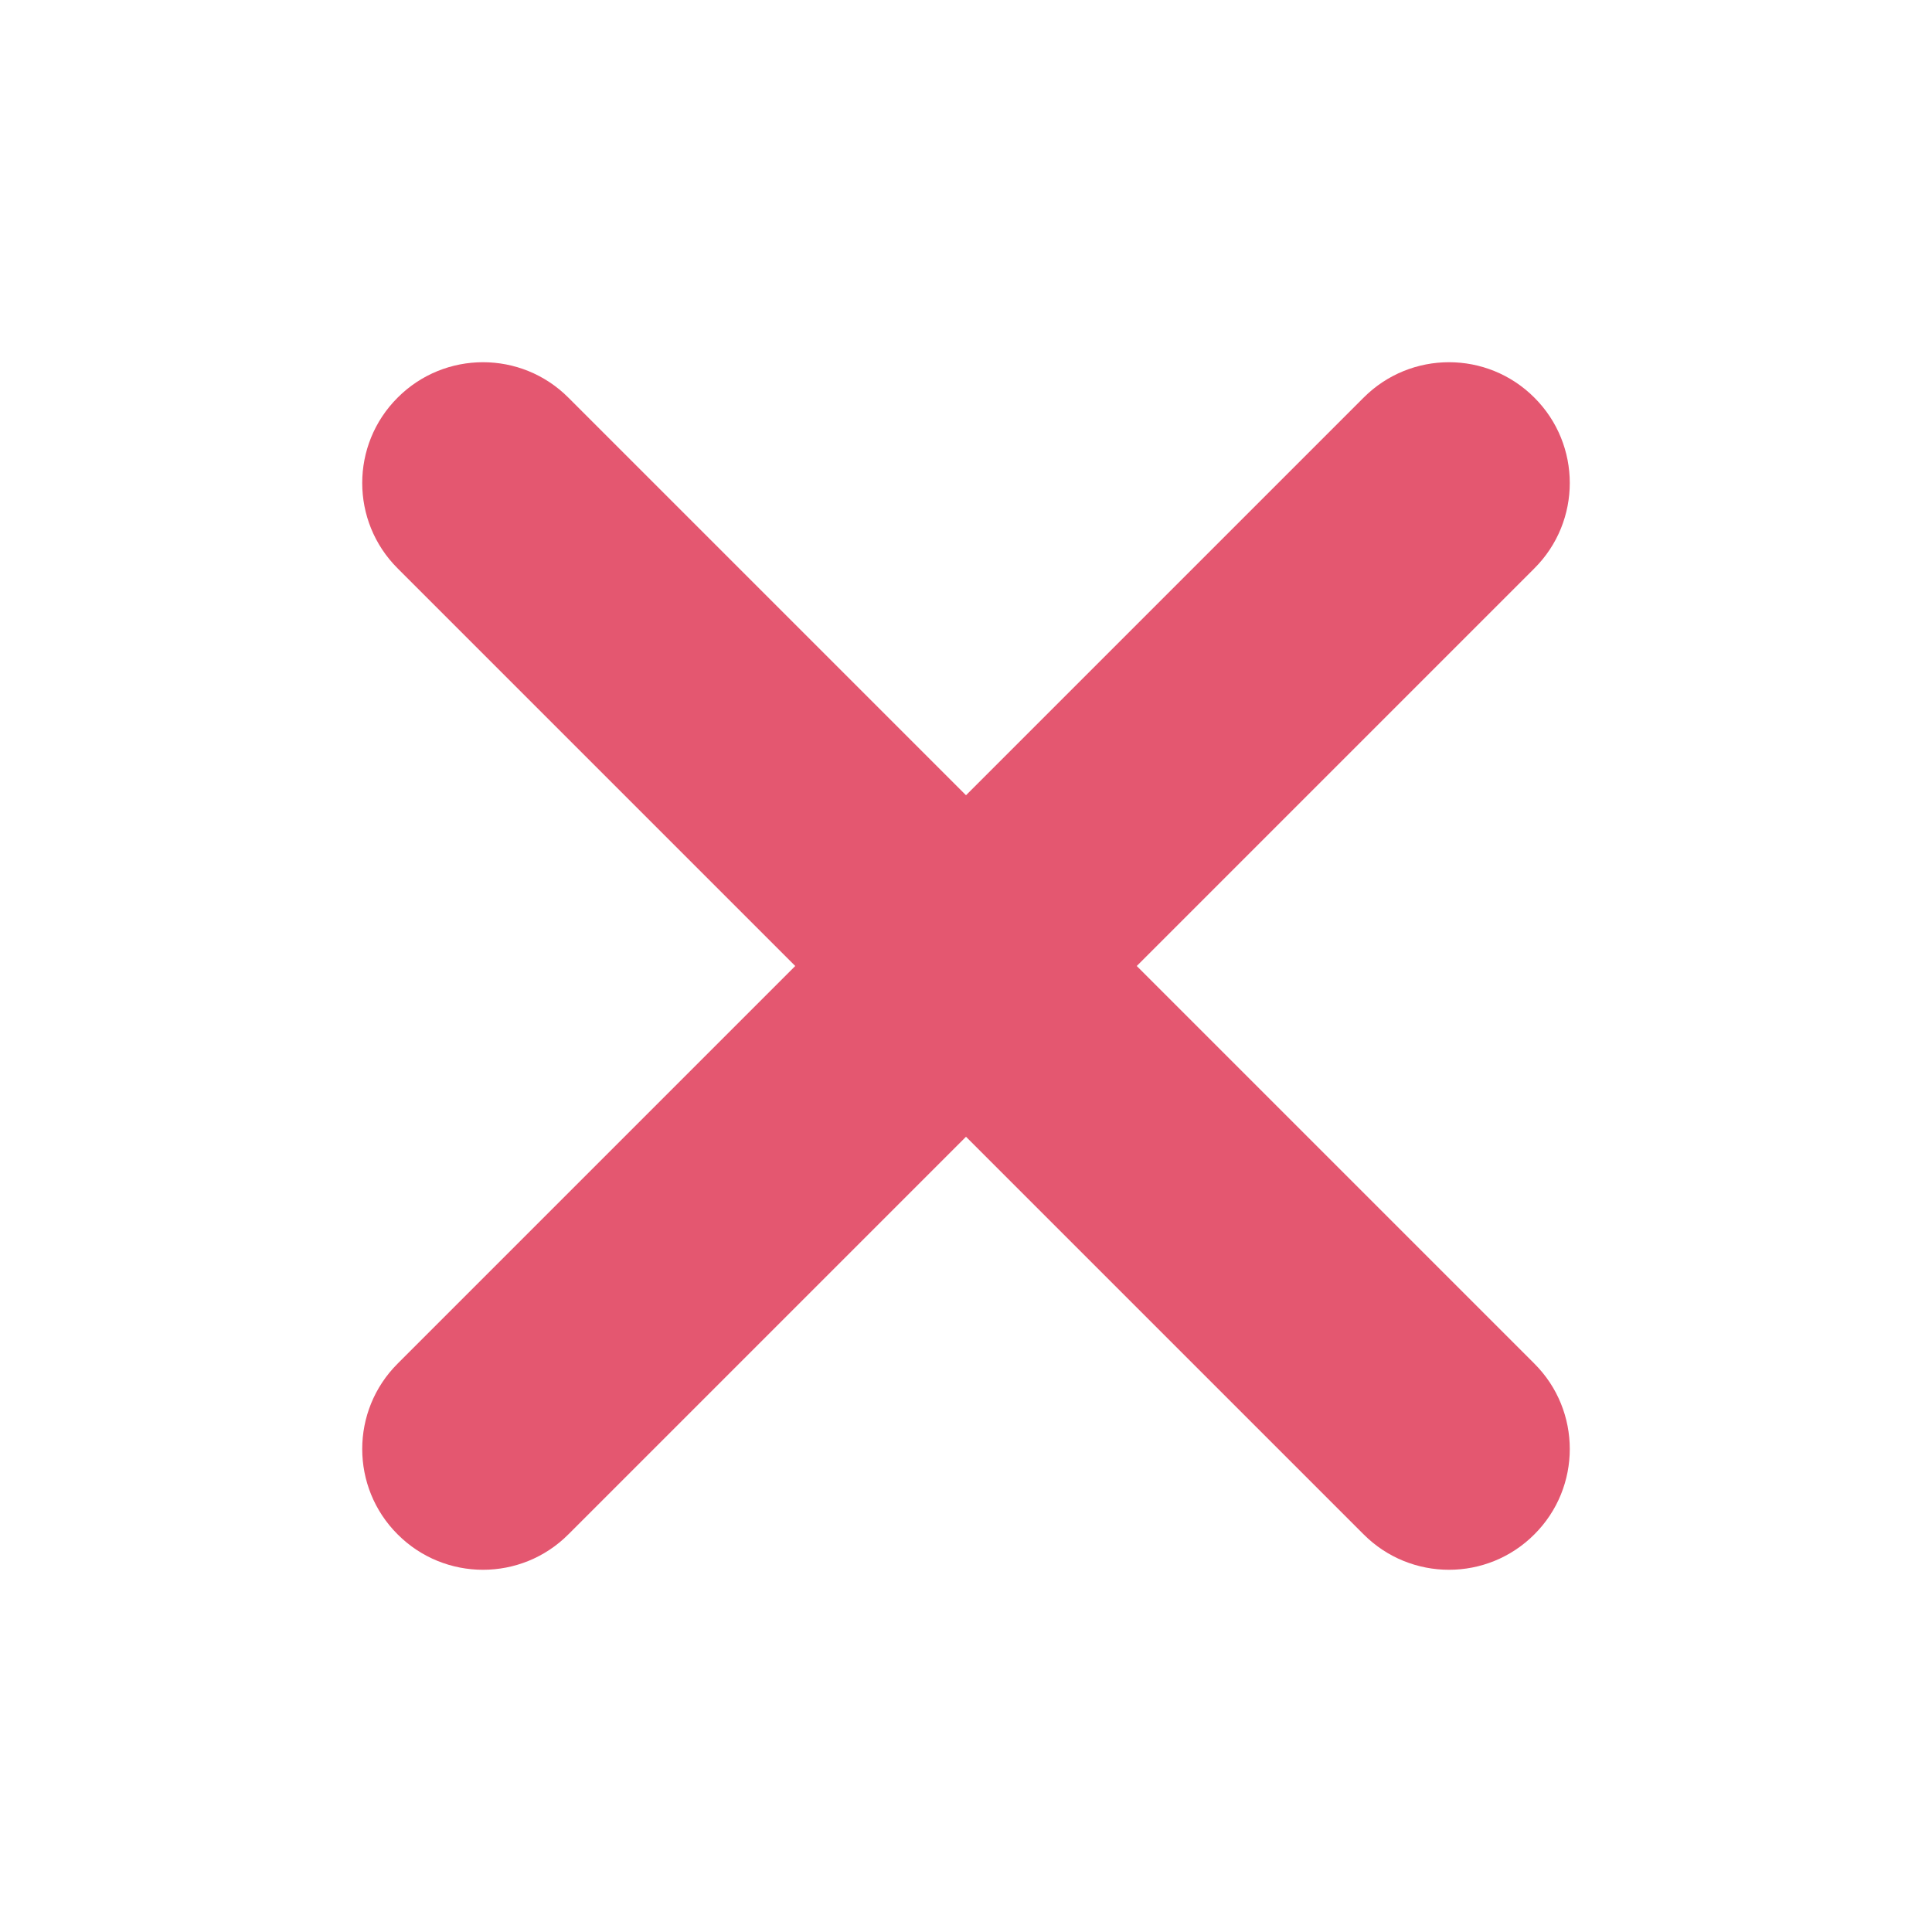
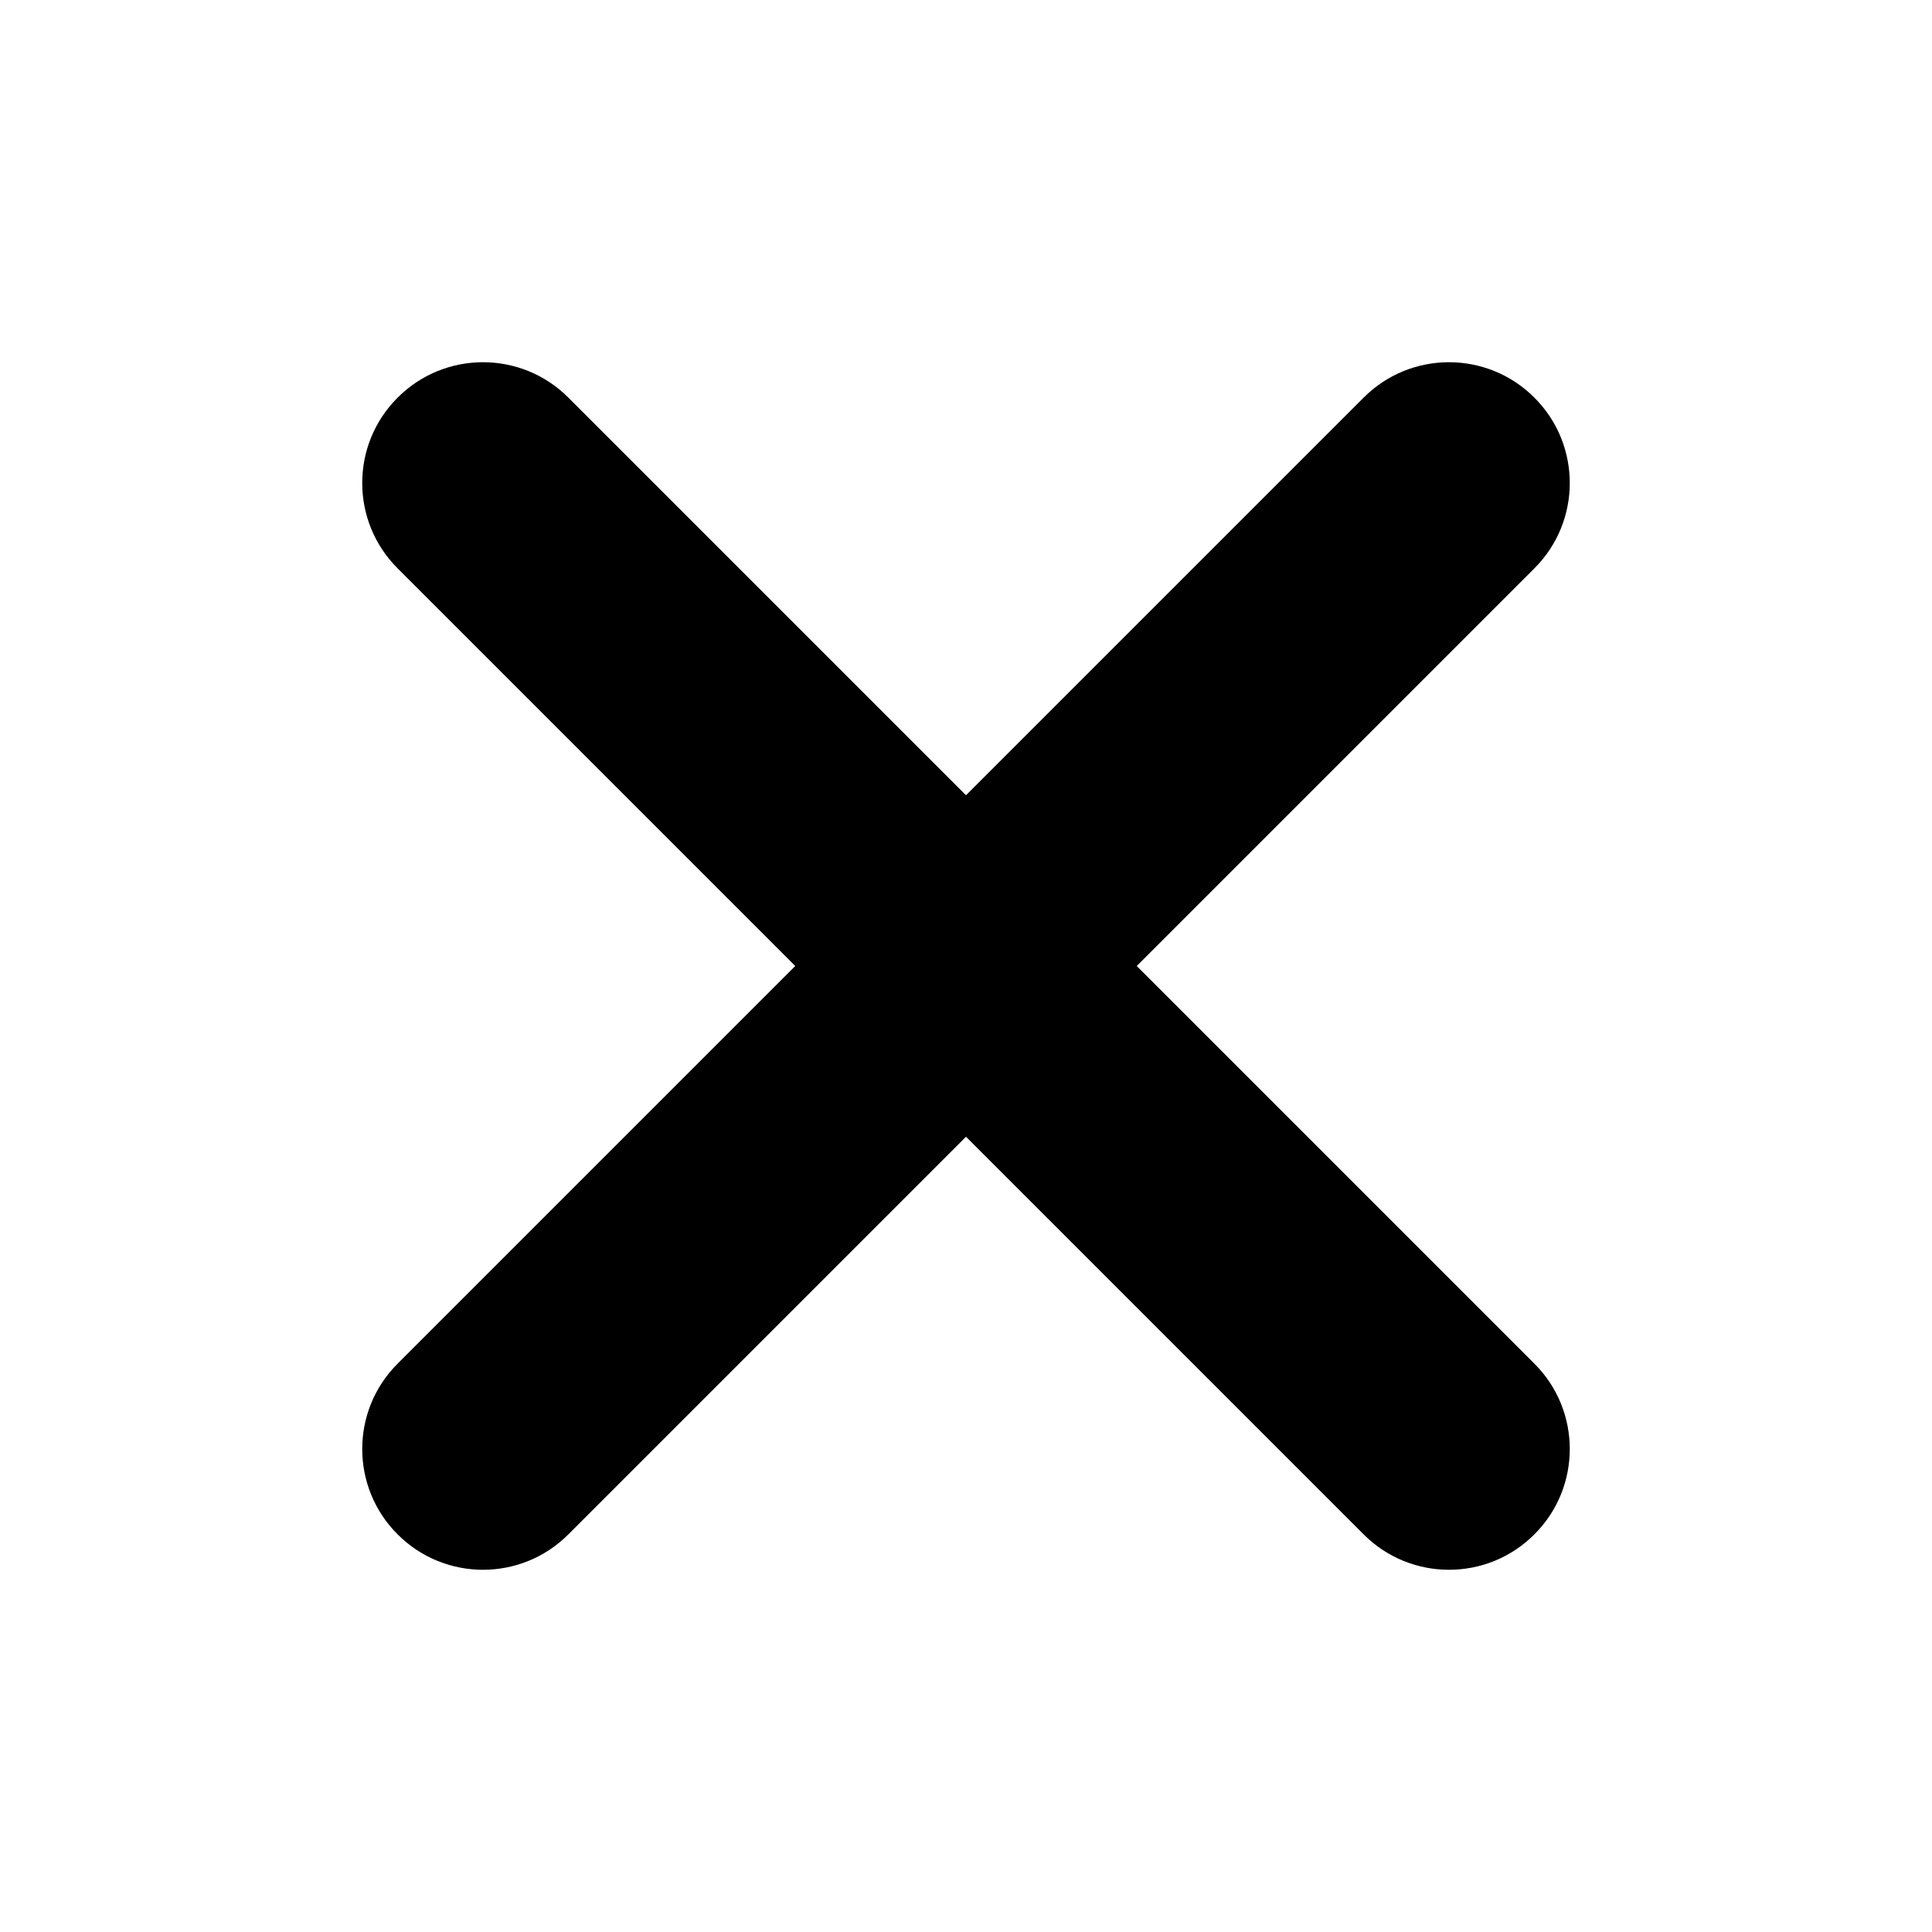
<svg xmlns="http://www.w3.org/2000/svg" viewBox="0 0 16 16" fill="none">
-   <path d="M4.707 3.293C4.317 2.902 3.683 2.902 3.293 3.293C2.902 3.683 2.902 4.317 3.293 4.707L4.707 3.293ZM11.293 12.707C11.683 13.098 12.317 13.098 12.707 12.707C13.098 12.317 13.098 11.683 12.707 11.293L11.293 12.707ZM12.707 4.707C13.098 4.317 13.098 3.683 12.707 3.293C12.317 2.902 11.683 2.902 11.293 3.293L12.707 4.707ZM3.293 11.293C2.902 11.683 2.902 12.317 3.293 12.707C3.683 13.098 4.317 13.098 4.707 12.707L3.293 11.293ZM3.293 4.707L7.293 8.707L8.707 7.293L4.707 3.293L3.293 4.707ZM7.293 8.707L11.293 12.707L12.707 11.293L8.707 7.293L7.293 8.707ZM11.293 3.293L7.293 7.293L8.707 8.707L12.707 4.707L11.293 3.293ZM7.293 7.293L3.293 11.293L4.707 12.707L8.707 8.707L7.293 7.293Z" fill="#E45770" class="icon-dark" />
+   <path d="M4.707 3.293C4.317 2.902 3.683 2.902 3.293 3.293C2.902 3.683 2.902 4.317 3.293 4.707L4.707 3.293ZM11.293 12.707C11.683 13.098 12.317 13.098 12.707 12.707C13.098 12.317 13.098 11.683 12.707 11.293L11.293 12.707ZM12.707 4.707C13.098 4.317 13.098 3.683 12.707 3.293C12.317 2.902 11.683 2.902 11.293 3.293L12.707 4.707ZM3.293 11.293C2.902 11.683 2.902 12.317 3.293 12.707C3.683 13.098 4.317 13.098 4.707 12.707L3.293 11.293ZM3.293 4.707L7.293 8.707L8.707 7.293L4.707 3.293L3.293 4.707ZM7.293 8.707L11.293 12.707L12.707 11.293L8.707 7.293L7.293 8.707ZM11.293 3.293L7.293 7.293L8.707 8.707L12.707 4.707L11.293 3.293ZM7.293 7.293L3.293 11.293L4.707 12.707L8.707 8.707L7.293 7.293Z" fill="currentColor" class="icon-dark" />
</svg>
